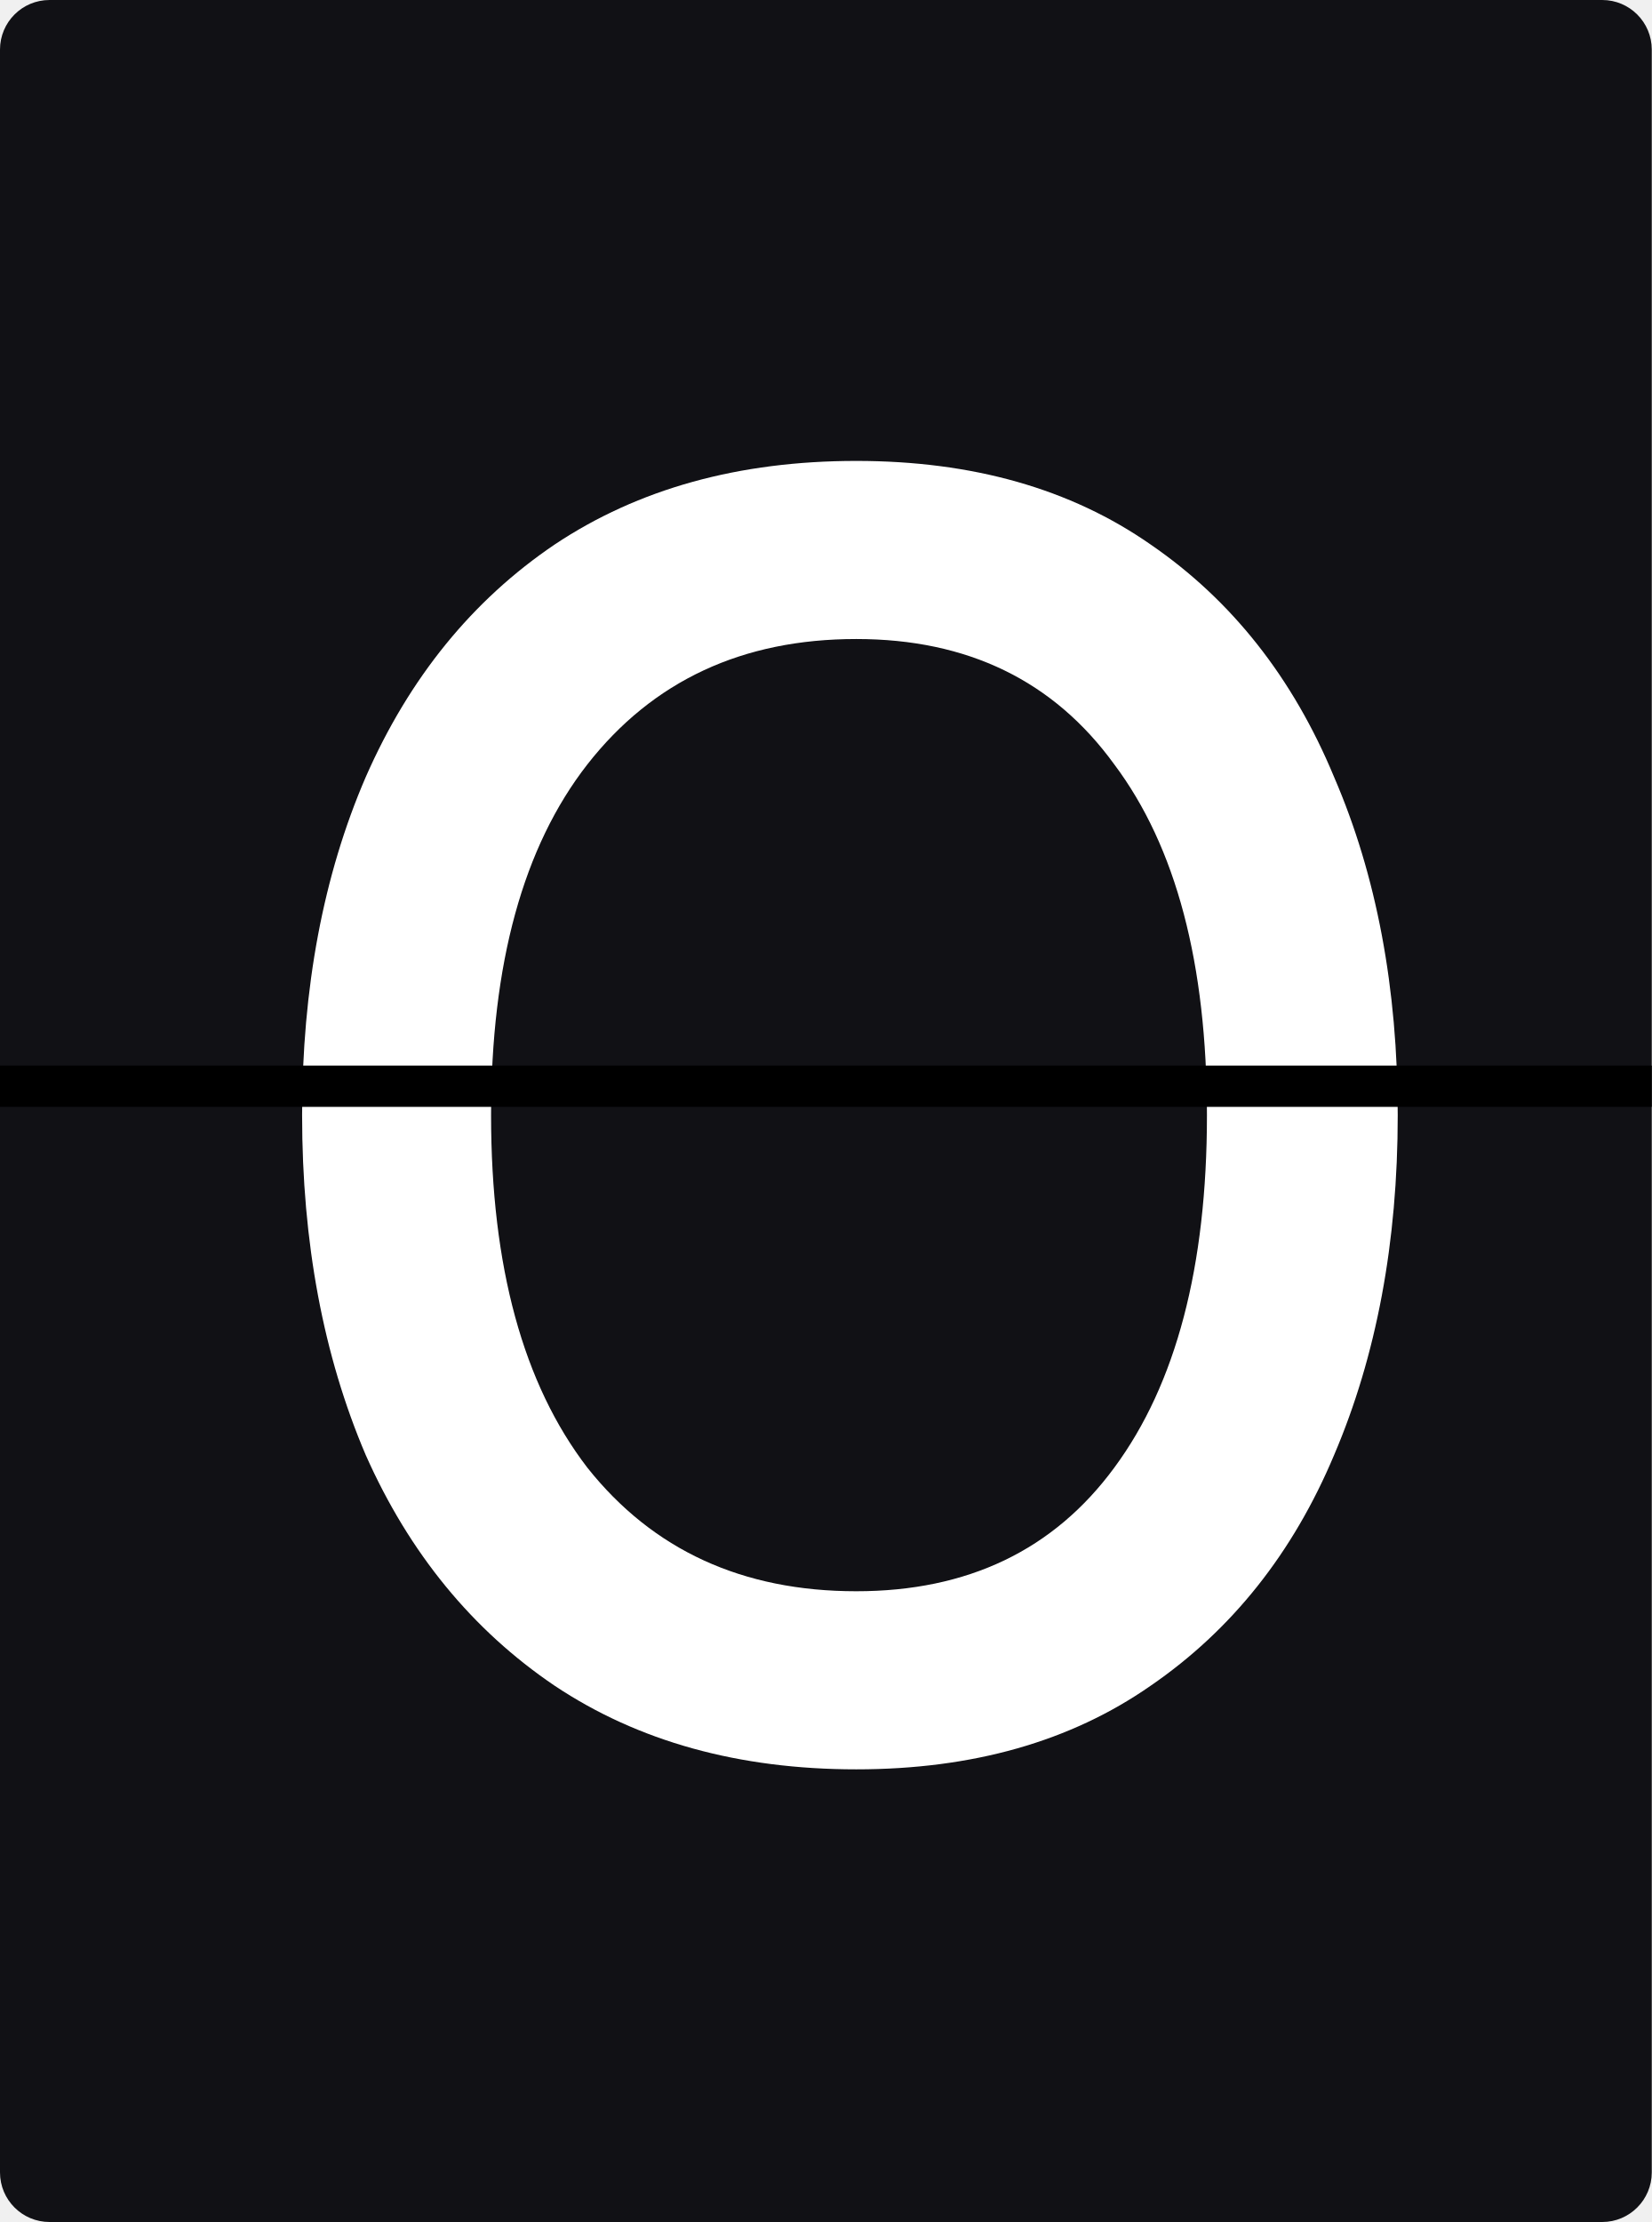
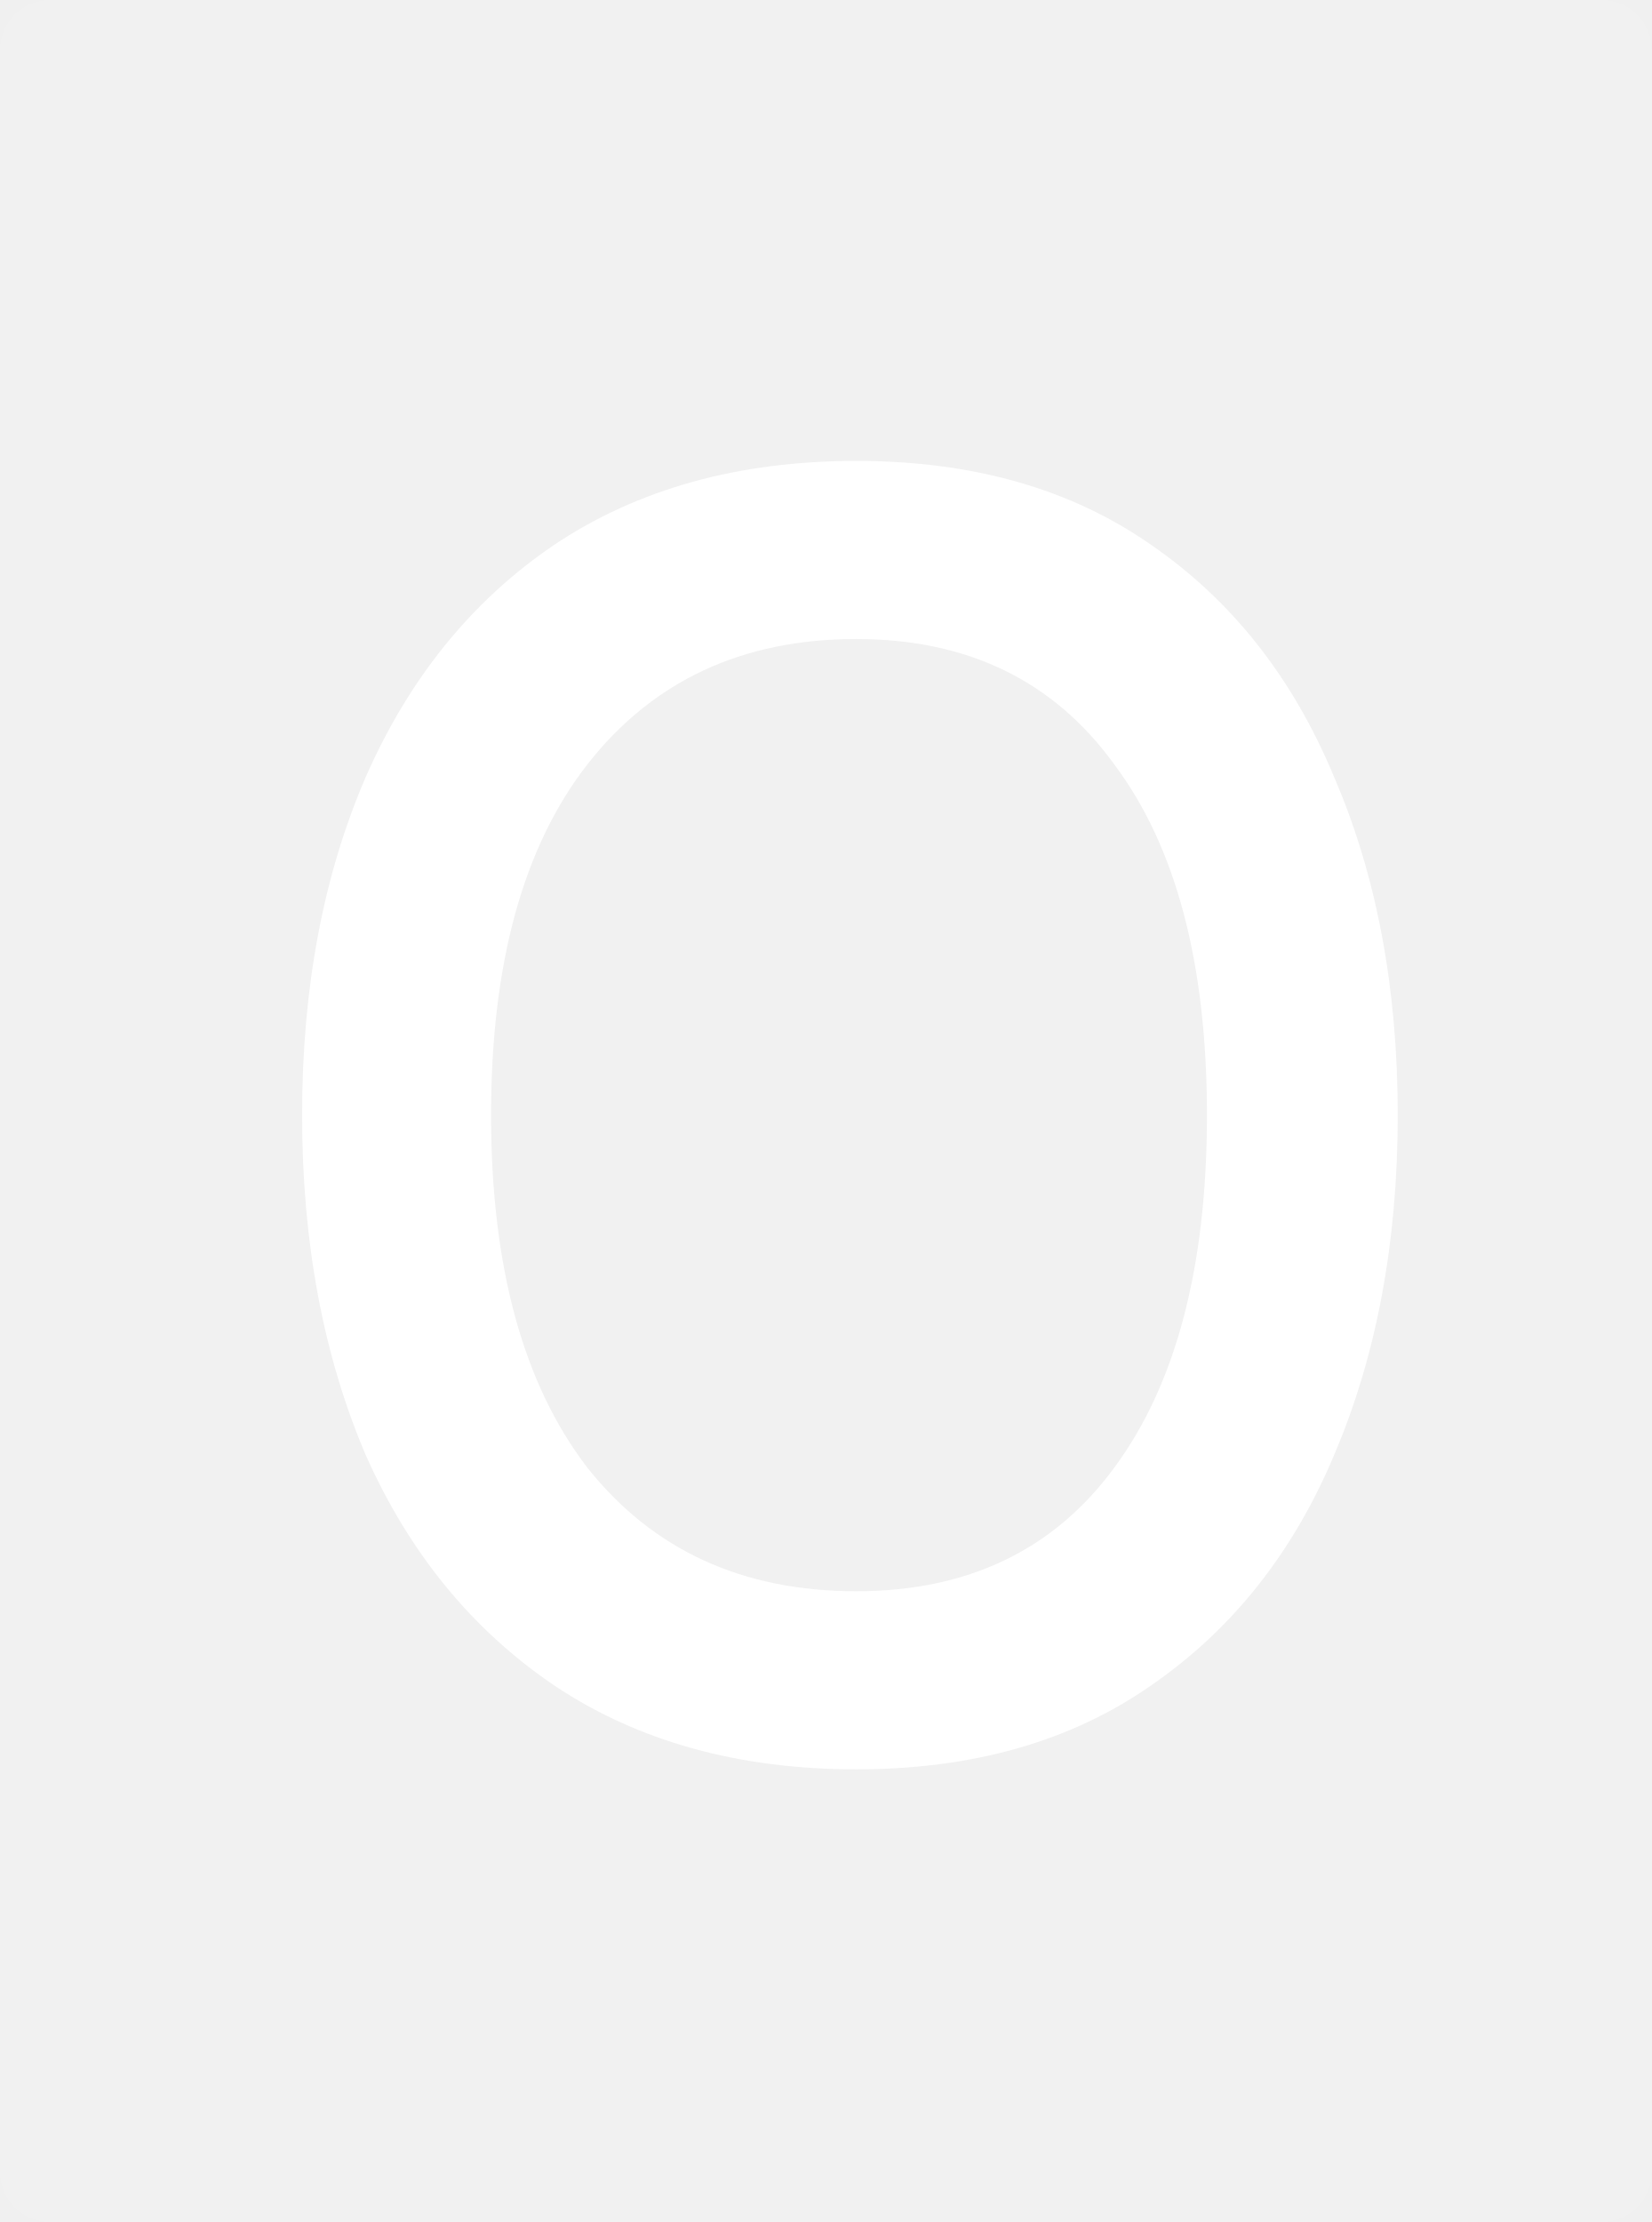
<svg xmlns="http://www.w3.org/2000/svg" width="200" height="269" viewBox="0 0 200 269" fill="none">
-   <rect width="200" height="269" rx="6" fill="#111115" />
+   <rect width="200" height="269" rx="6" fill="white" fill-opacity="0.05" />
  <path d="M103.68 214.2C89.453 214.2 77.28 210.827 67.16 204.08C57.187 197.333 49.56 188.02 44.28 176.14C39.147 164.113 36.58 150.4 36.58 135C36.58 119.6 39.147 105.96 44.28 94.08C49.56 82.053 57.187 72.667 67.16 65.92C77.28 59.173 89.453 55.8 103.68 55.8C117.76 55.8 129.64 59.173 139.32 65.92C149.147 72.667 156.553 82.053 161.54 94.08C166.673 105.96 169.24 119.6 169.24 135C169.24 150.4 166.673 164.113 161.54 176.14C156.553 188.02 149.147 197.333 139.32 204.08C129.64 210.827 117.76 214.2 103.68 214.2ZM103.68 192.64C117.173 192.64 127.587 187.653 134.92 177.68C142.4 167.56 146.14 153.333 146.14 135C146.14 116.667 142.4 102.513 134.92 92.54C127.587 82.42 117.173 77.36 103.68 77.36C89.893 77.36 79.04 82.42 71.12 92.54C63.347 102.513 59.46 116.667 59.46 135C59.46 153.333 63.347 167.56 71.12 177.68C79.04 187.653 89.893 192.64 103.68 192.64Z" fill="white" />
-   <path fill-rule="evenodd" clip-rule="evenodd" d="M200 134H0V129H200V134Z" fill="black" />
</svg>
